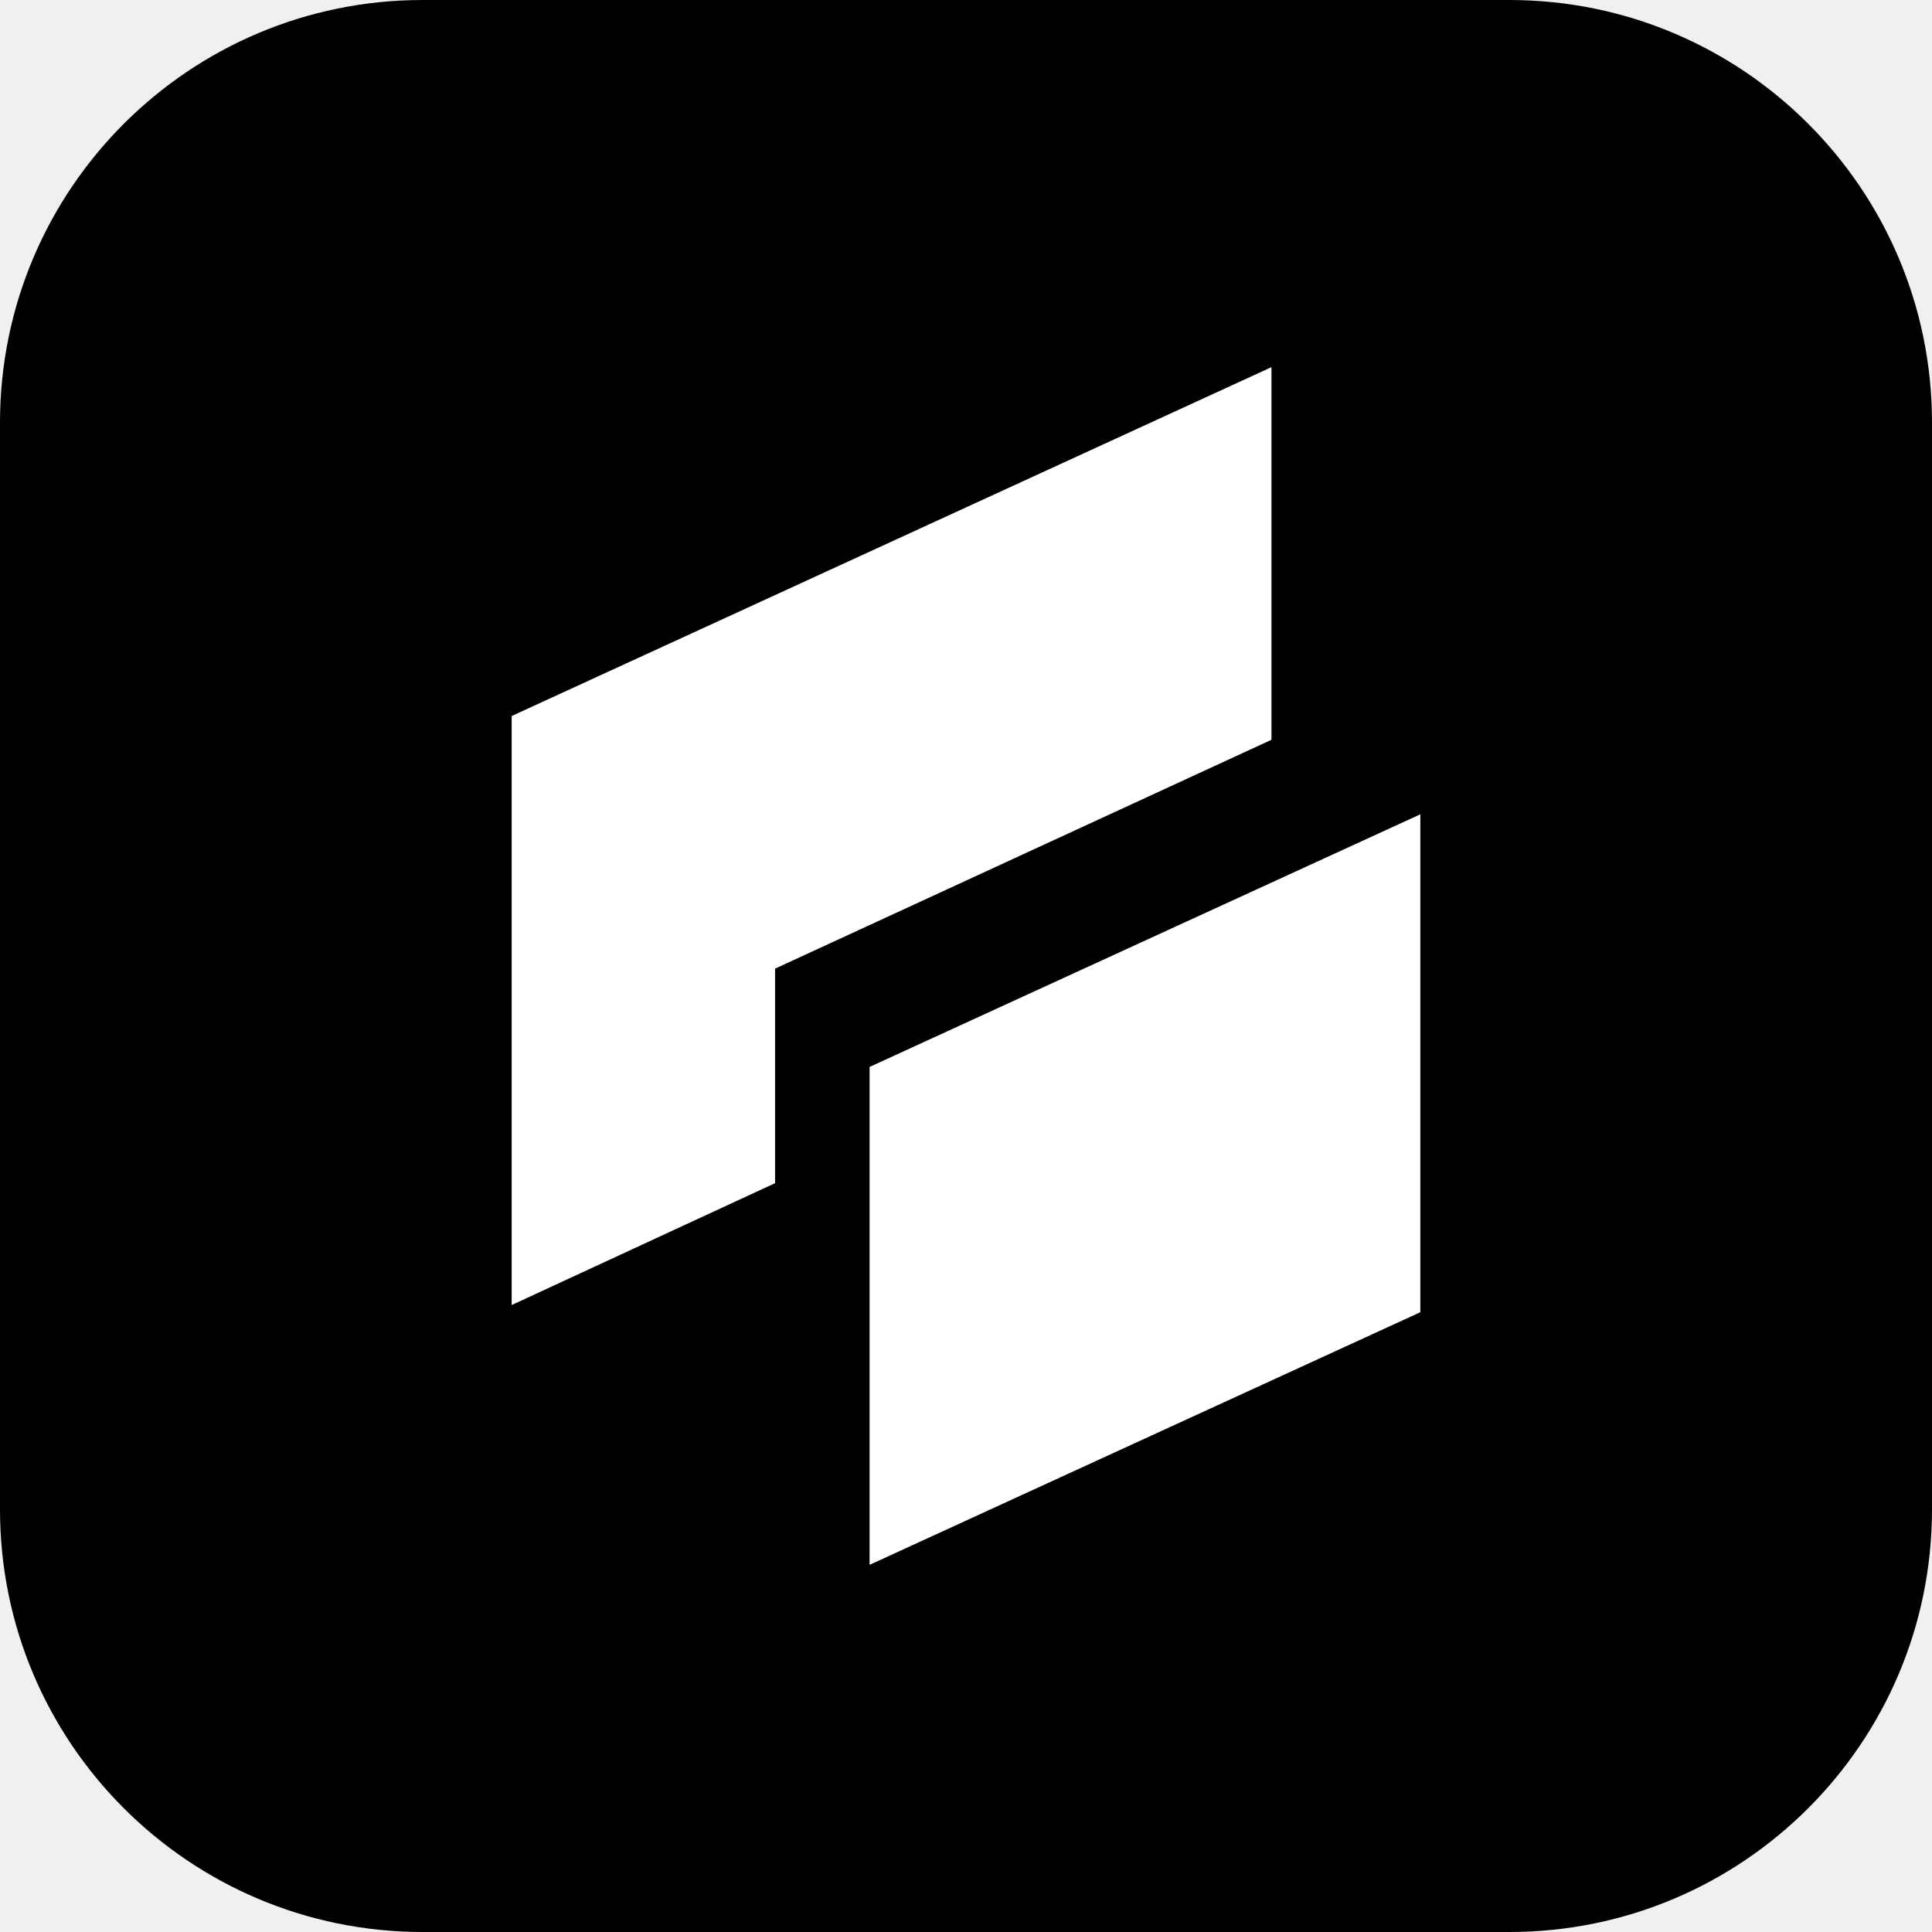
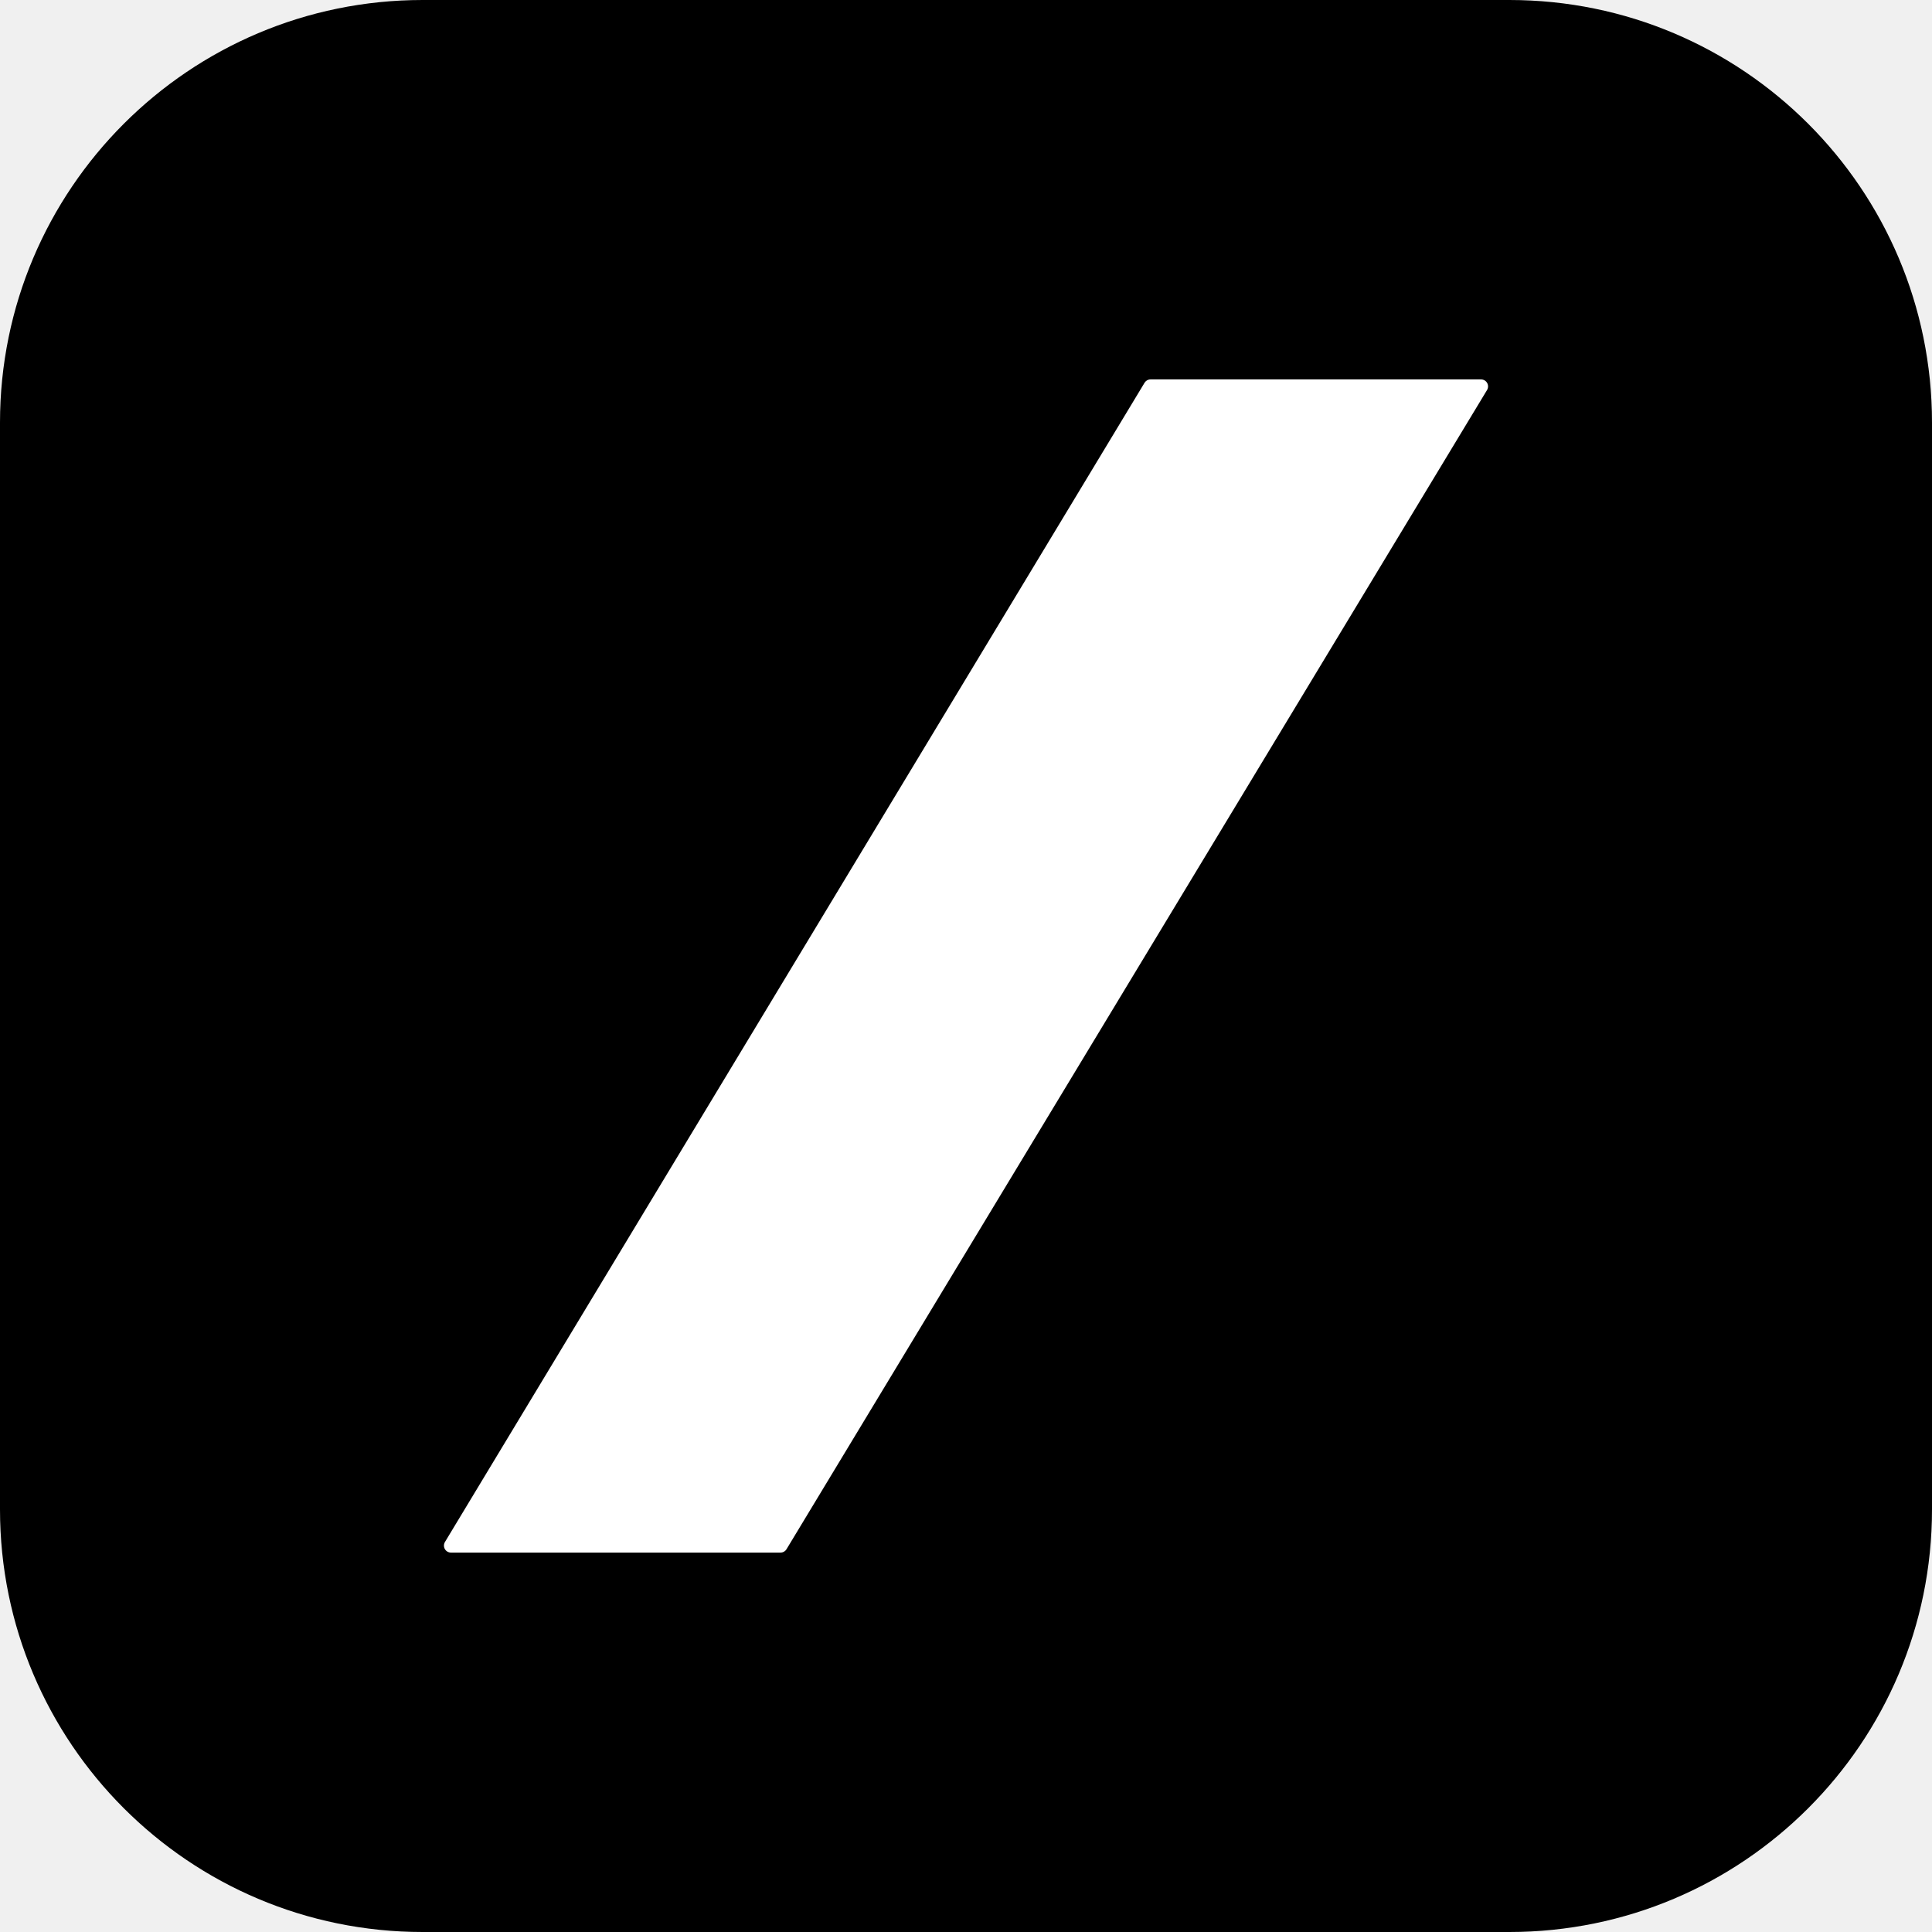
<svg xmlns="http://www.w3.org/2000/svg" viewBox="0 0 1024 1024">
  <rect width="1024" height="1024" fill="#000" rx="224" />
-   <path fill="#fff" d="M271.2 379.5 L673.9 194.6 L673.9 392.1 L410.8 513.4 L410.8 627.1 L271.2 691.7 Z M460.9 565.5 L752.8 431.6 L752.8 695.5 L460.9 829.4 Z" />
+   <path fill="#fff" stroke="#fff" stroke-width="7.4" stroke-linejoin="round" d="M609.8 204.8 L785.0 204.8 L413.7 819.2 L239.0 819.2 Z" />
</svg>
